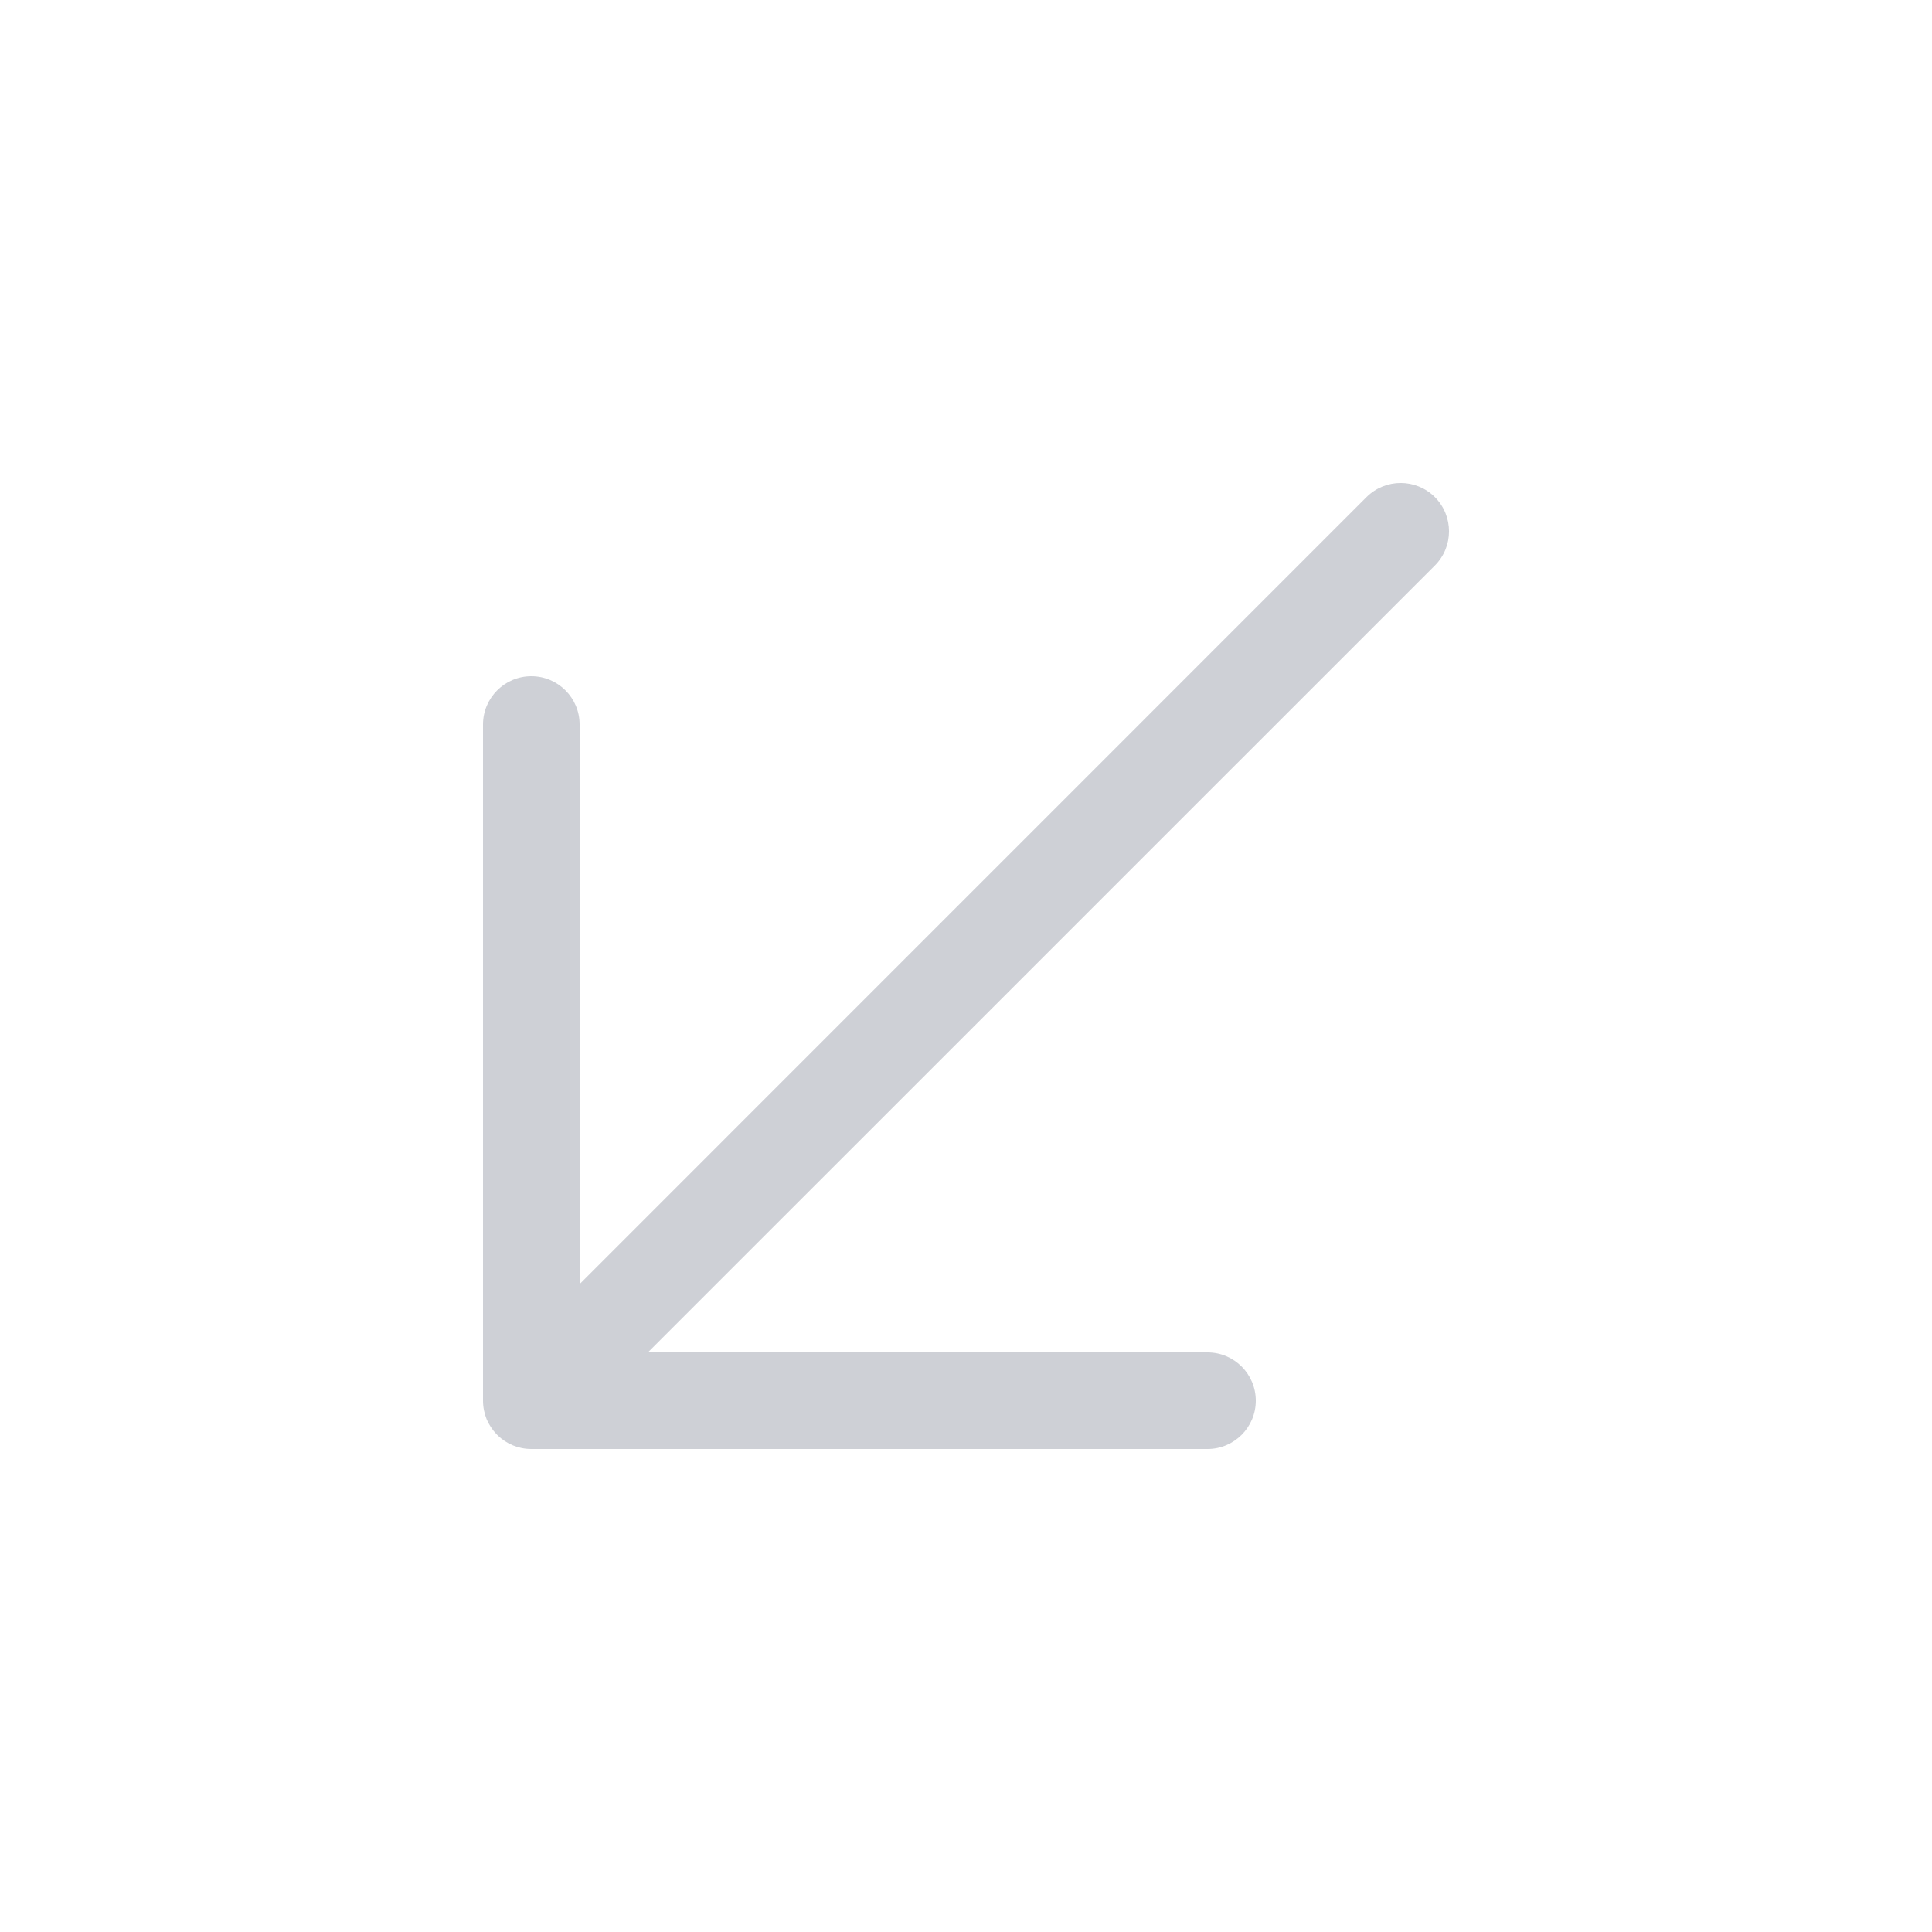
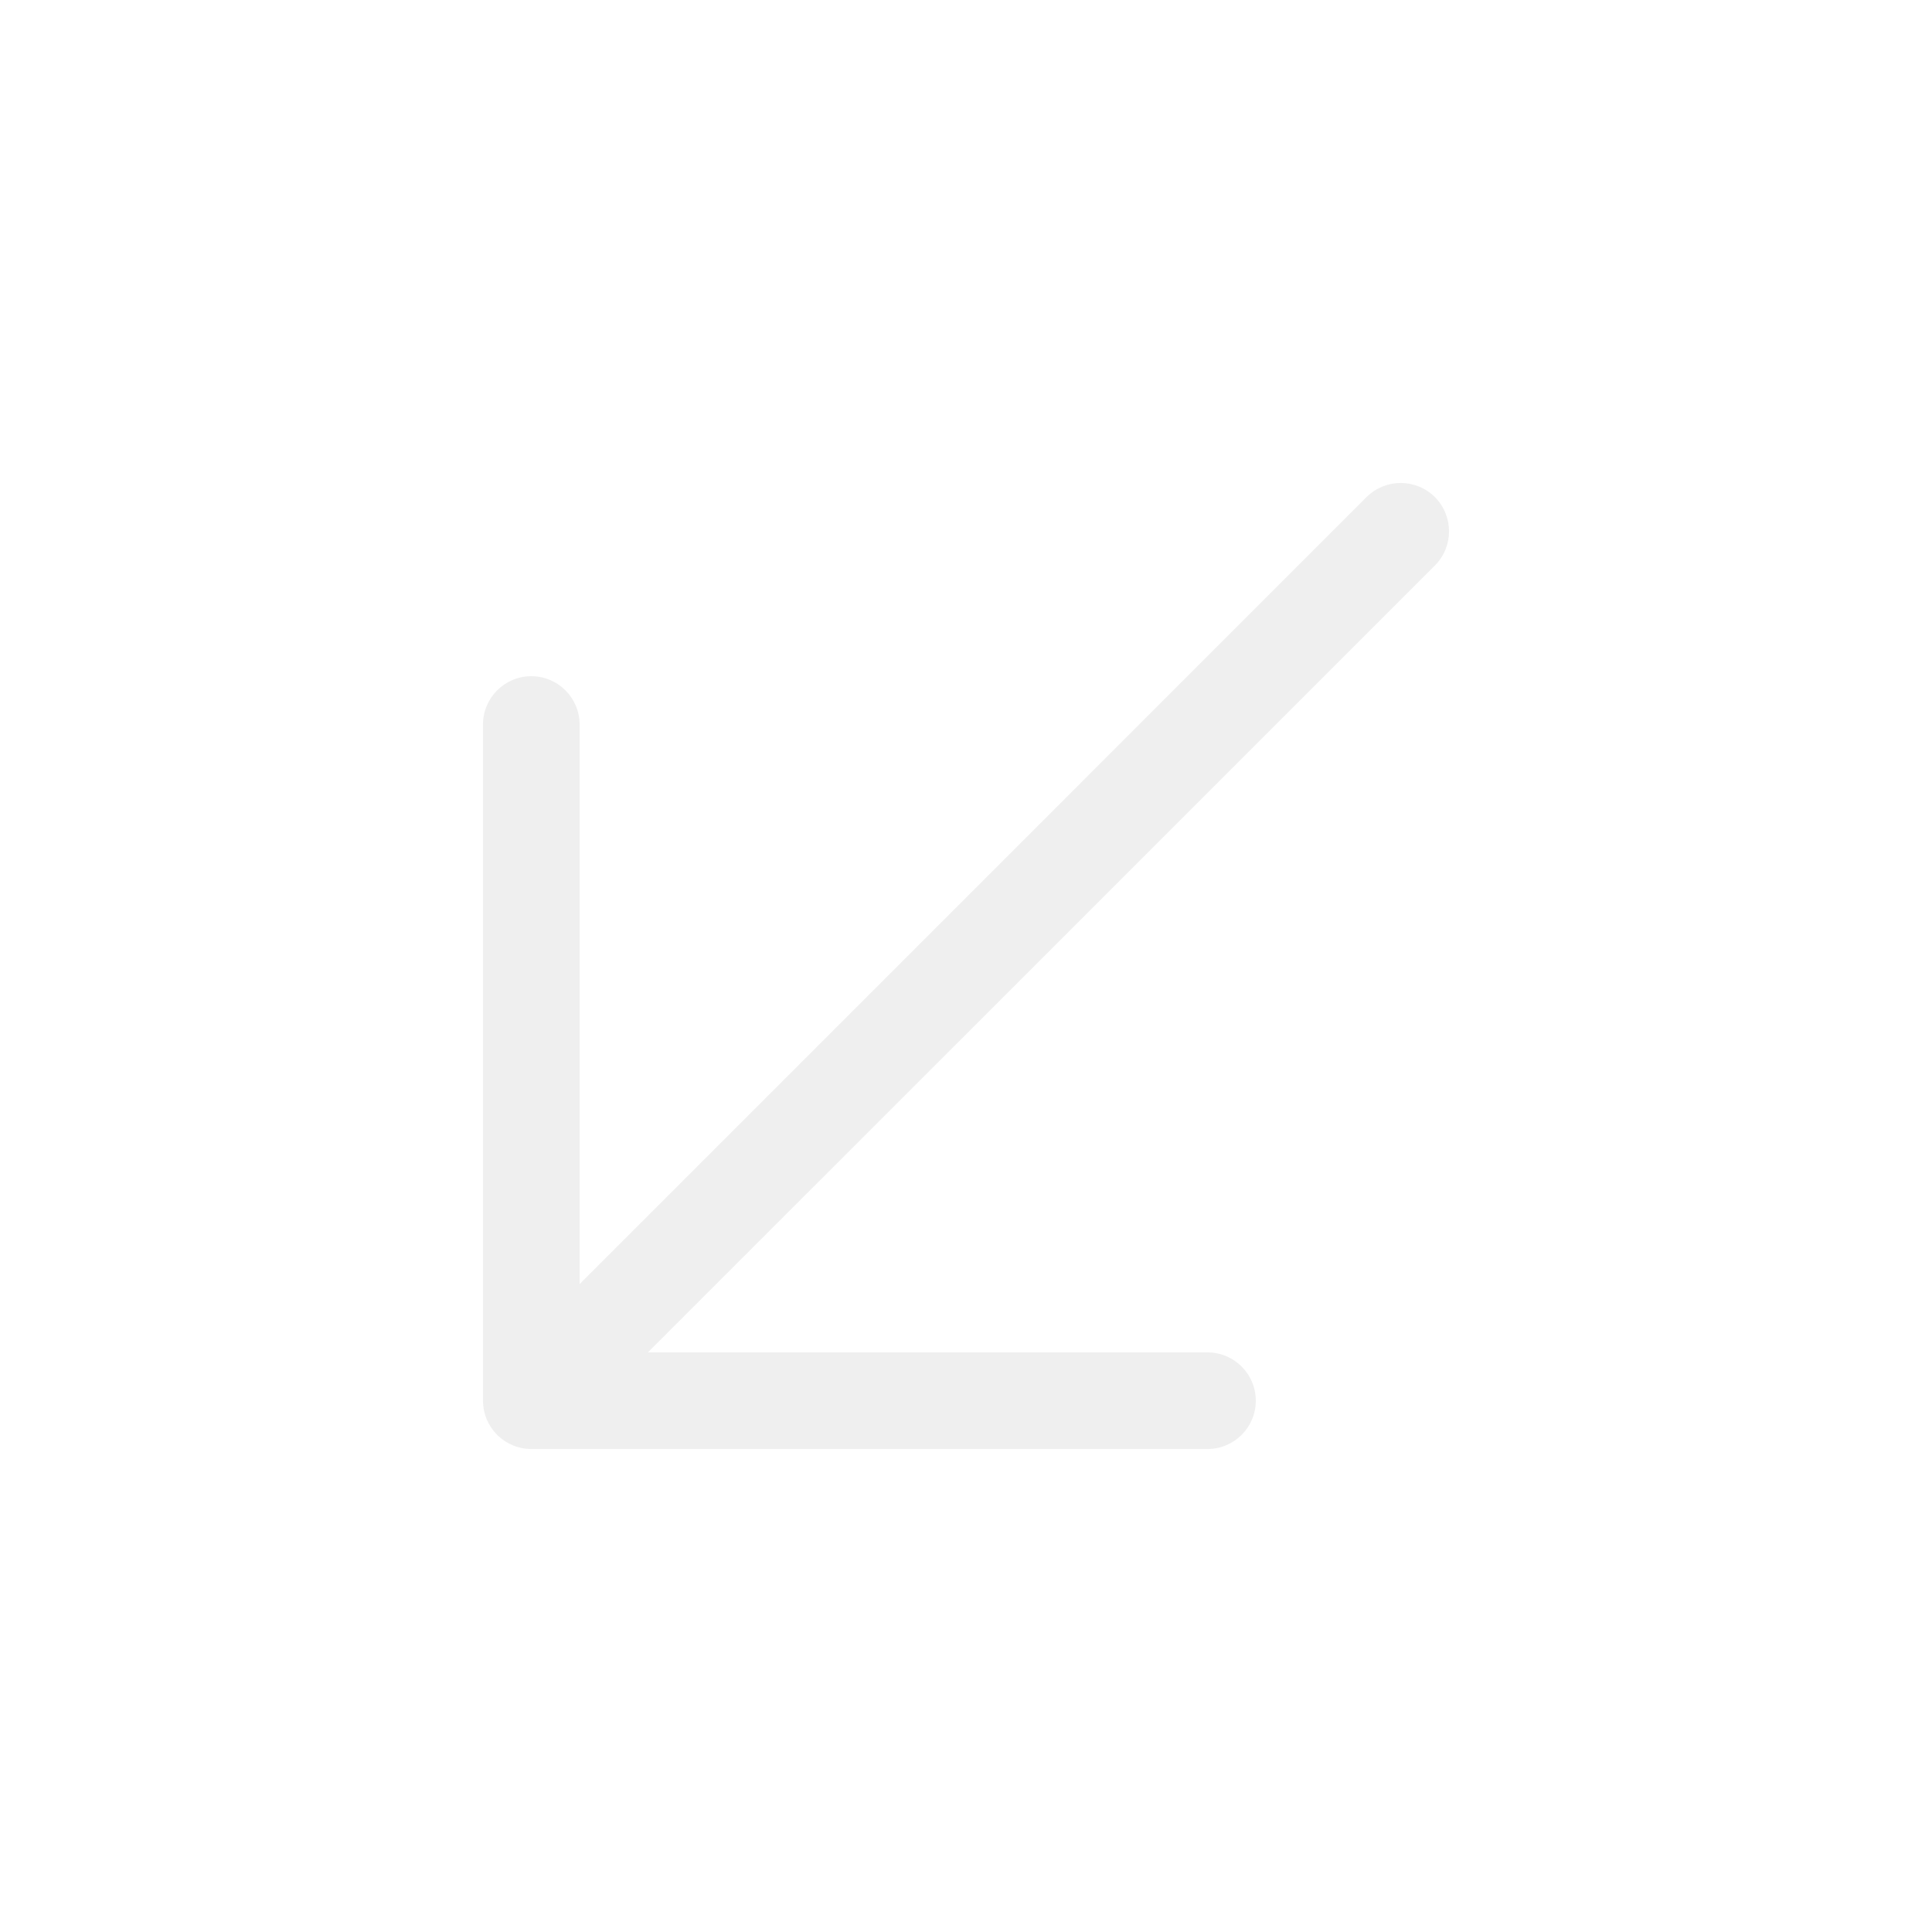
- <svg xmlns="http://www.w3.org/2000/svg" width="20" height="20" viewBox="0 0 20 20" fill="none">
-   <path fill-rule="evenodd" clip-rule="evenodd" d="M14.854 5.854C15.049 5.658 15.049 5.342 14.854 5.146C14.658 4.951 14.342 4.951 14.146 5.146L6 13.293V7.5C6 7.224 5.776 7 5.5 7C5.224 7 5 7.224 5 7.5V14.5C5 14.568 5.014 14.633 5.038 14.693C5.062 14.748 5.096 14.801 5.14 14.847C5.144 14.851 5.149 14.856 5.153 14.86C5.243 14.947 5.365 15 5.5 15H12.5C12.776 15 13 14.776 13 14.5C13 14.224 12.776 14 12.5 14H6.707L14.854 5.854Z" fill="#CED0D6" />
+ <svg xmlns="http://www.w3.org/2000/svg" width="40" height="40" viewBox="0 0 20 20" fill="none">
+   <path fill-rule="evenodd" clip-rule="evenodd" d="M14.854 5.854C15.049 5.658 15.049 5.342 14.854 5.146C14.658 4.951 14.342 4.951 14.146 5.146L6 13.293V7.5C6 7.224 5.776 7 5.5 7C5.224 7 5 7.224 5 7.5V14.5C5 14.568 5.014 14.633 5.038 14.693C5.062 14.748 5.096 14.801 5.14 14.847C5.144 14.851 5.149 14.856 5.153 14.86C5.243 14.947 5.365 15 5.5 15H12.5C12.776 15 13 14.776 13 14.5C13 14.224 12.776 14 12.5 14H6.707L14.854 5.854Z" fill="#EFEFEF" />
</svg>
